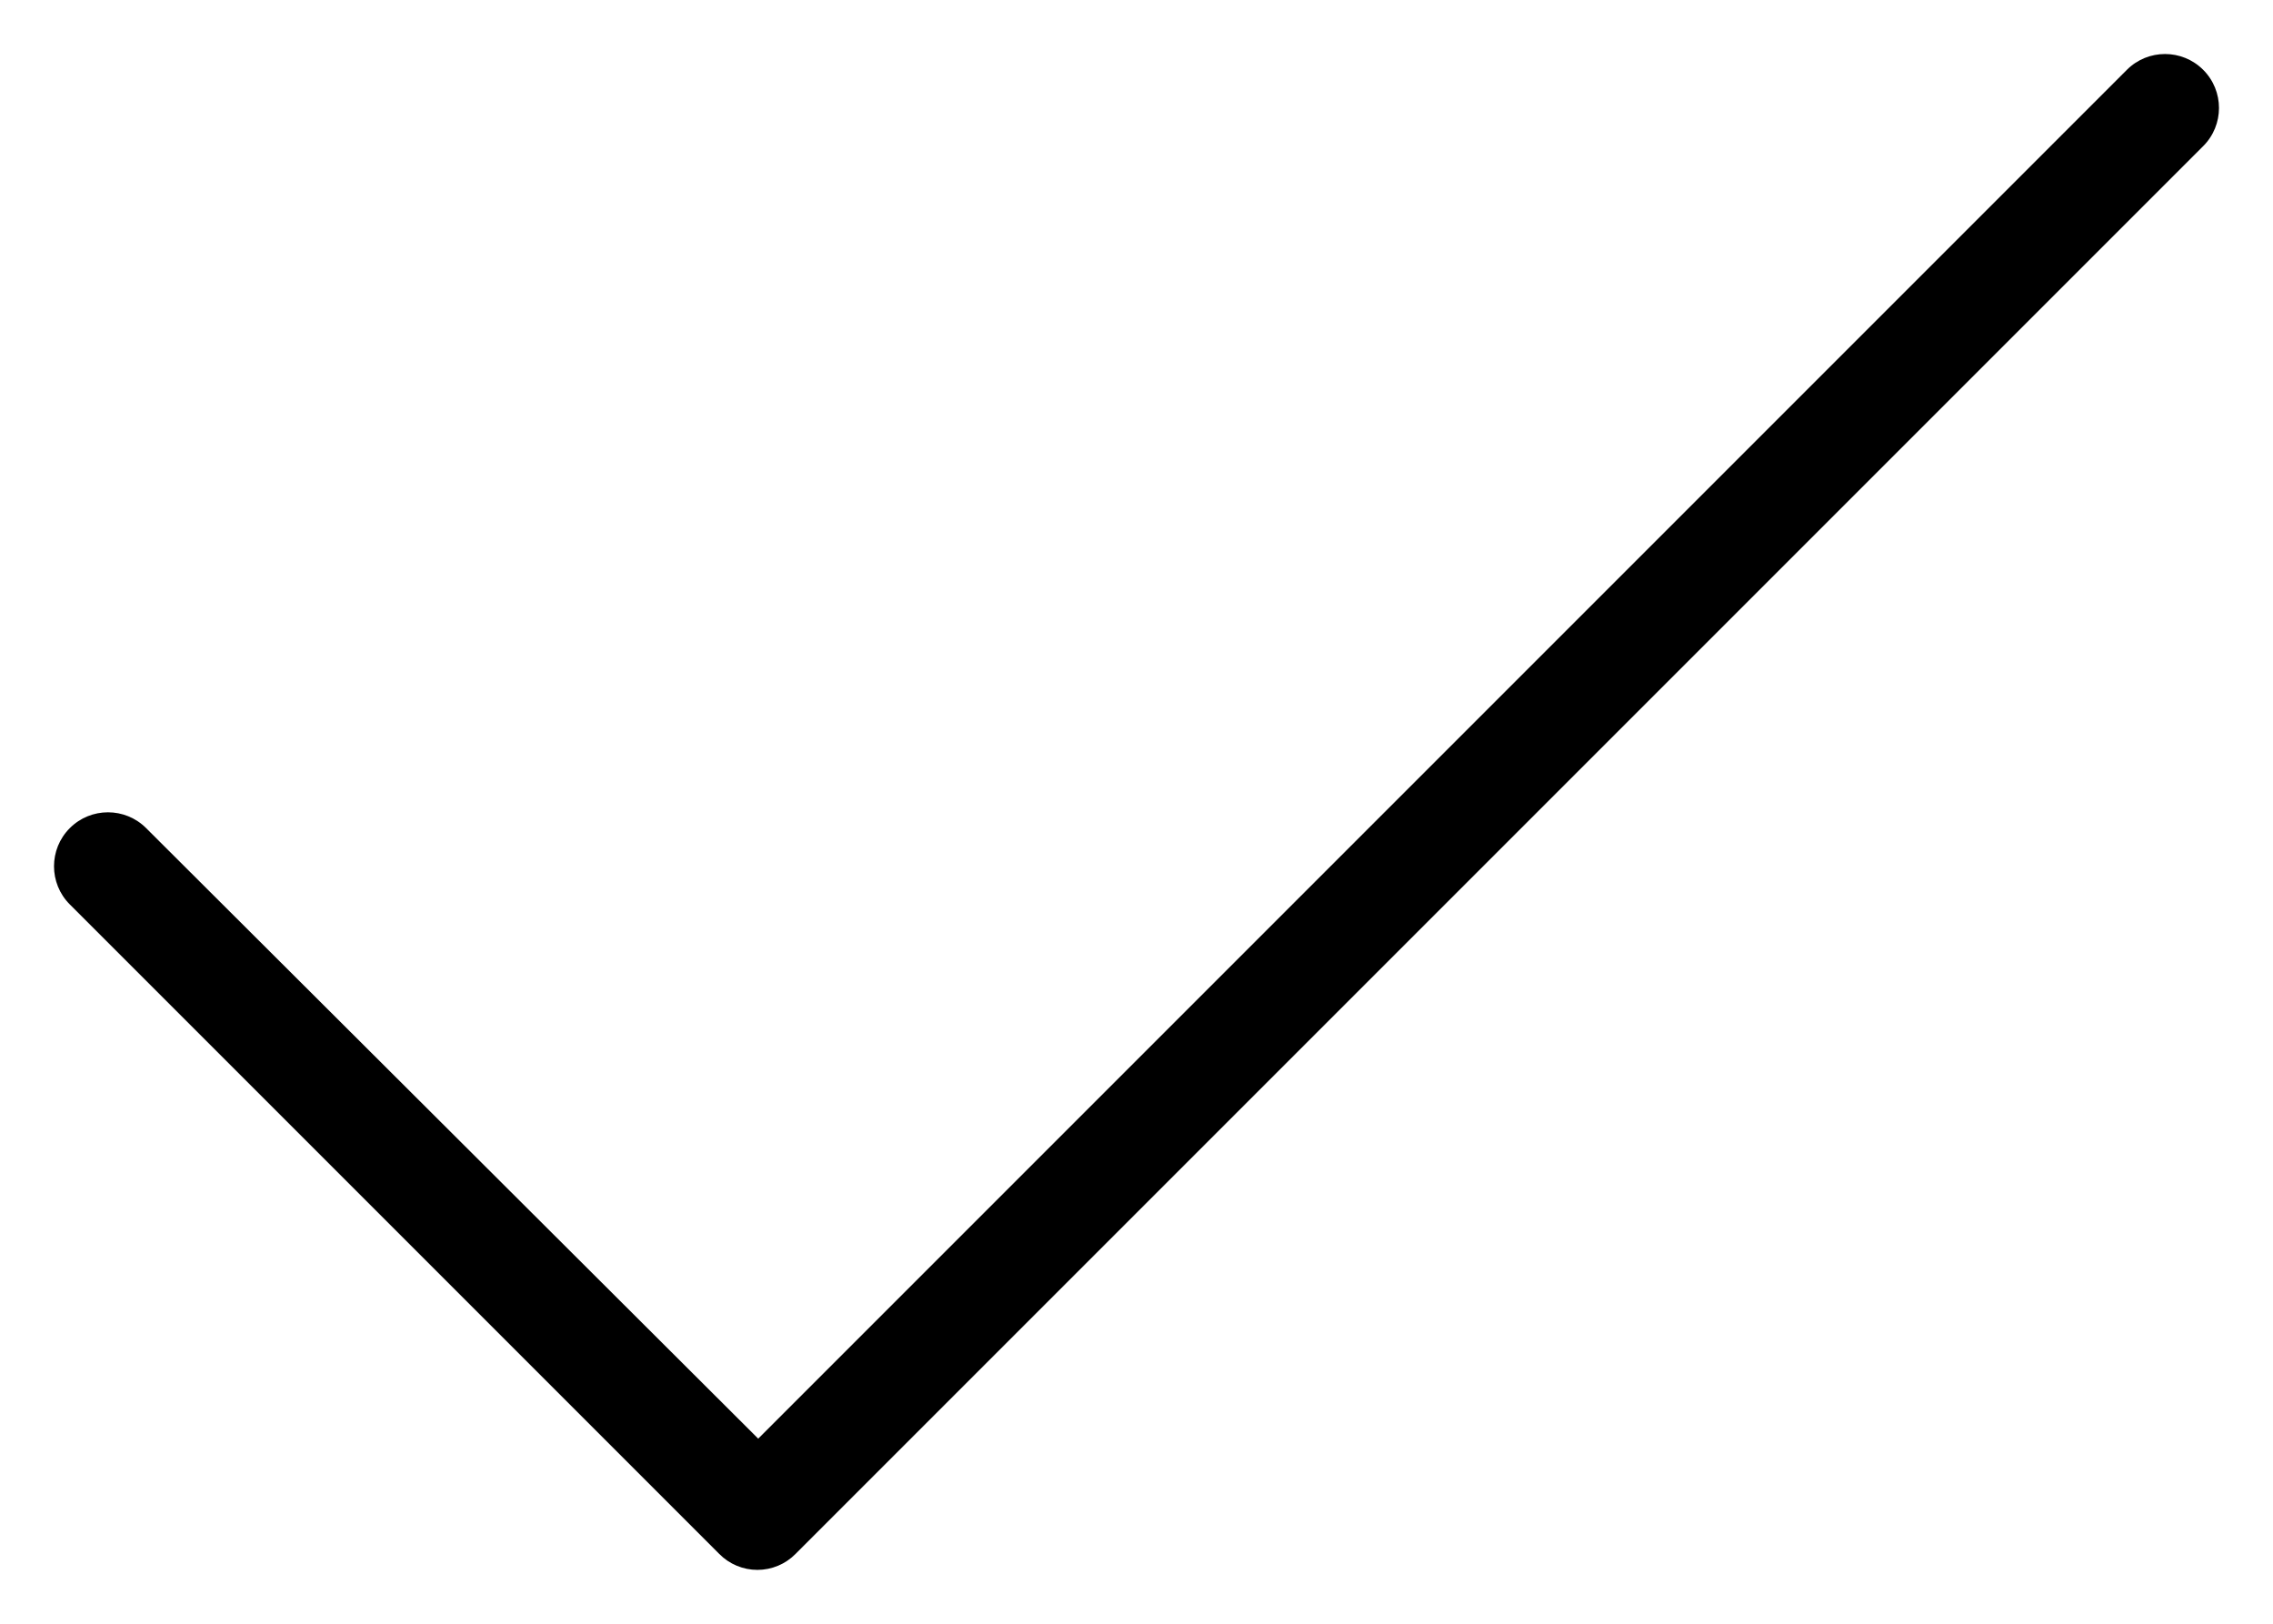
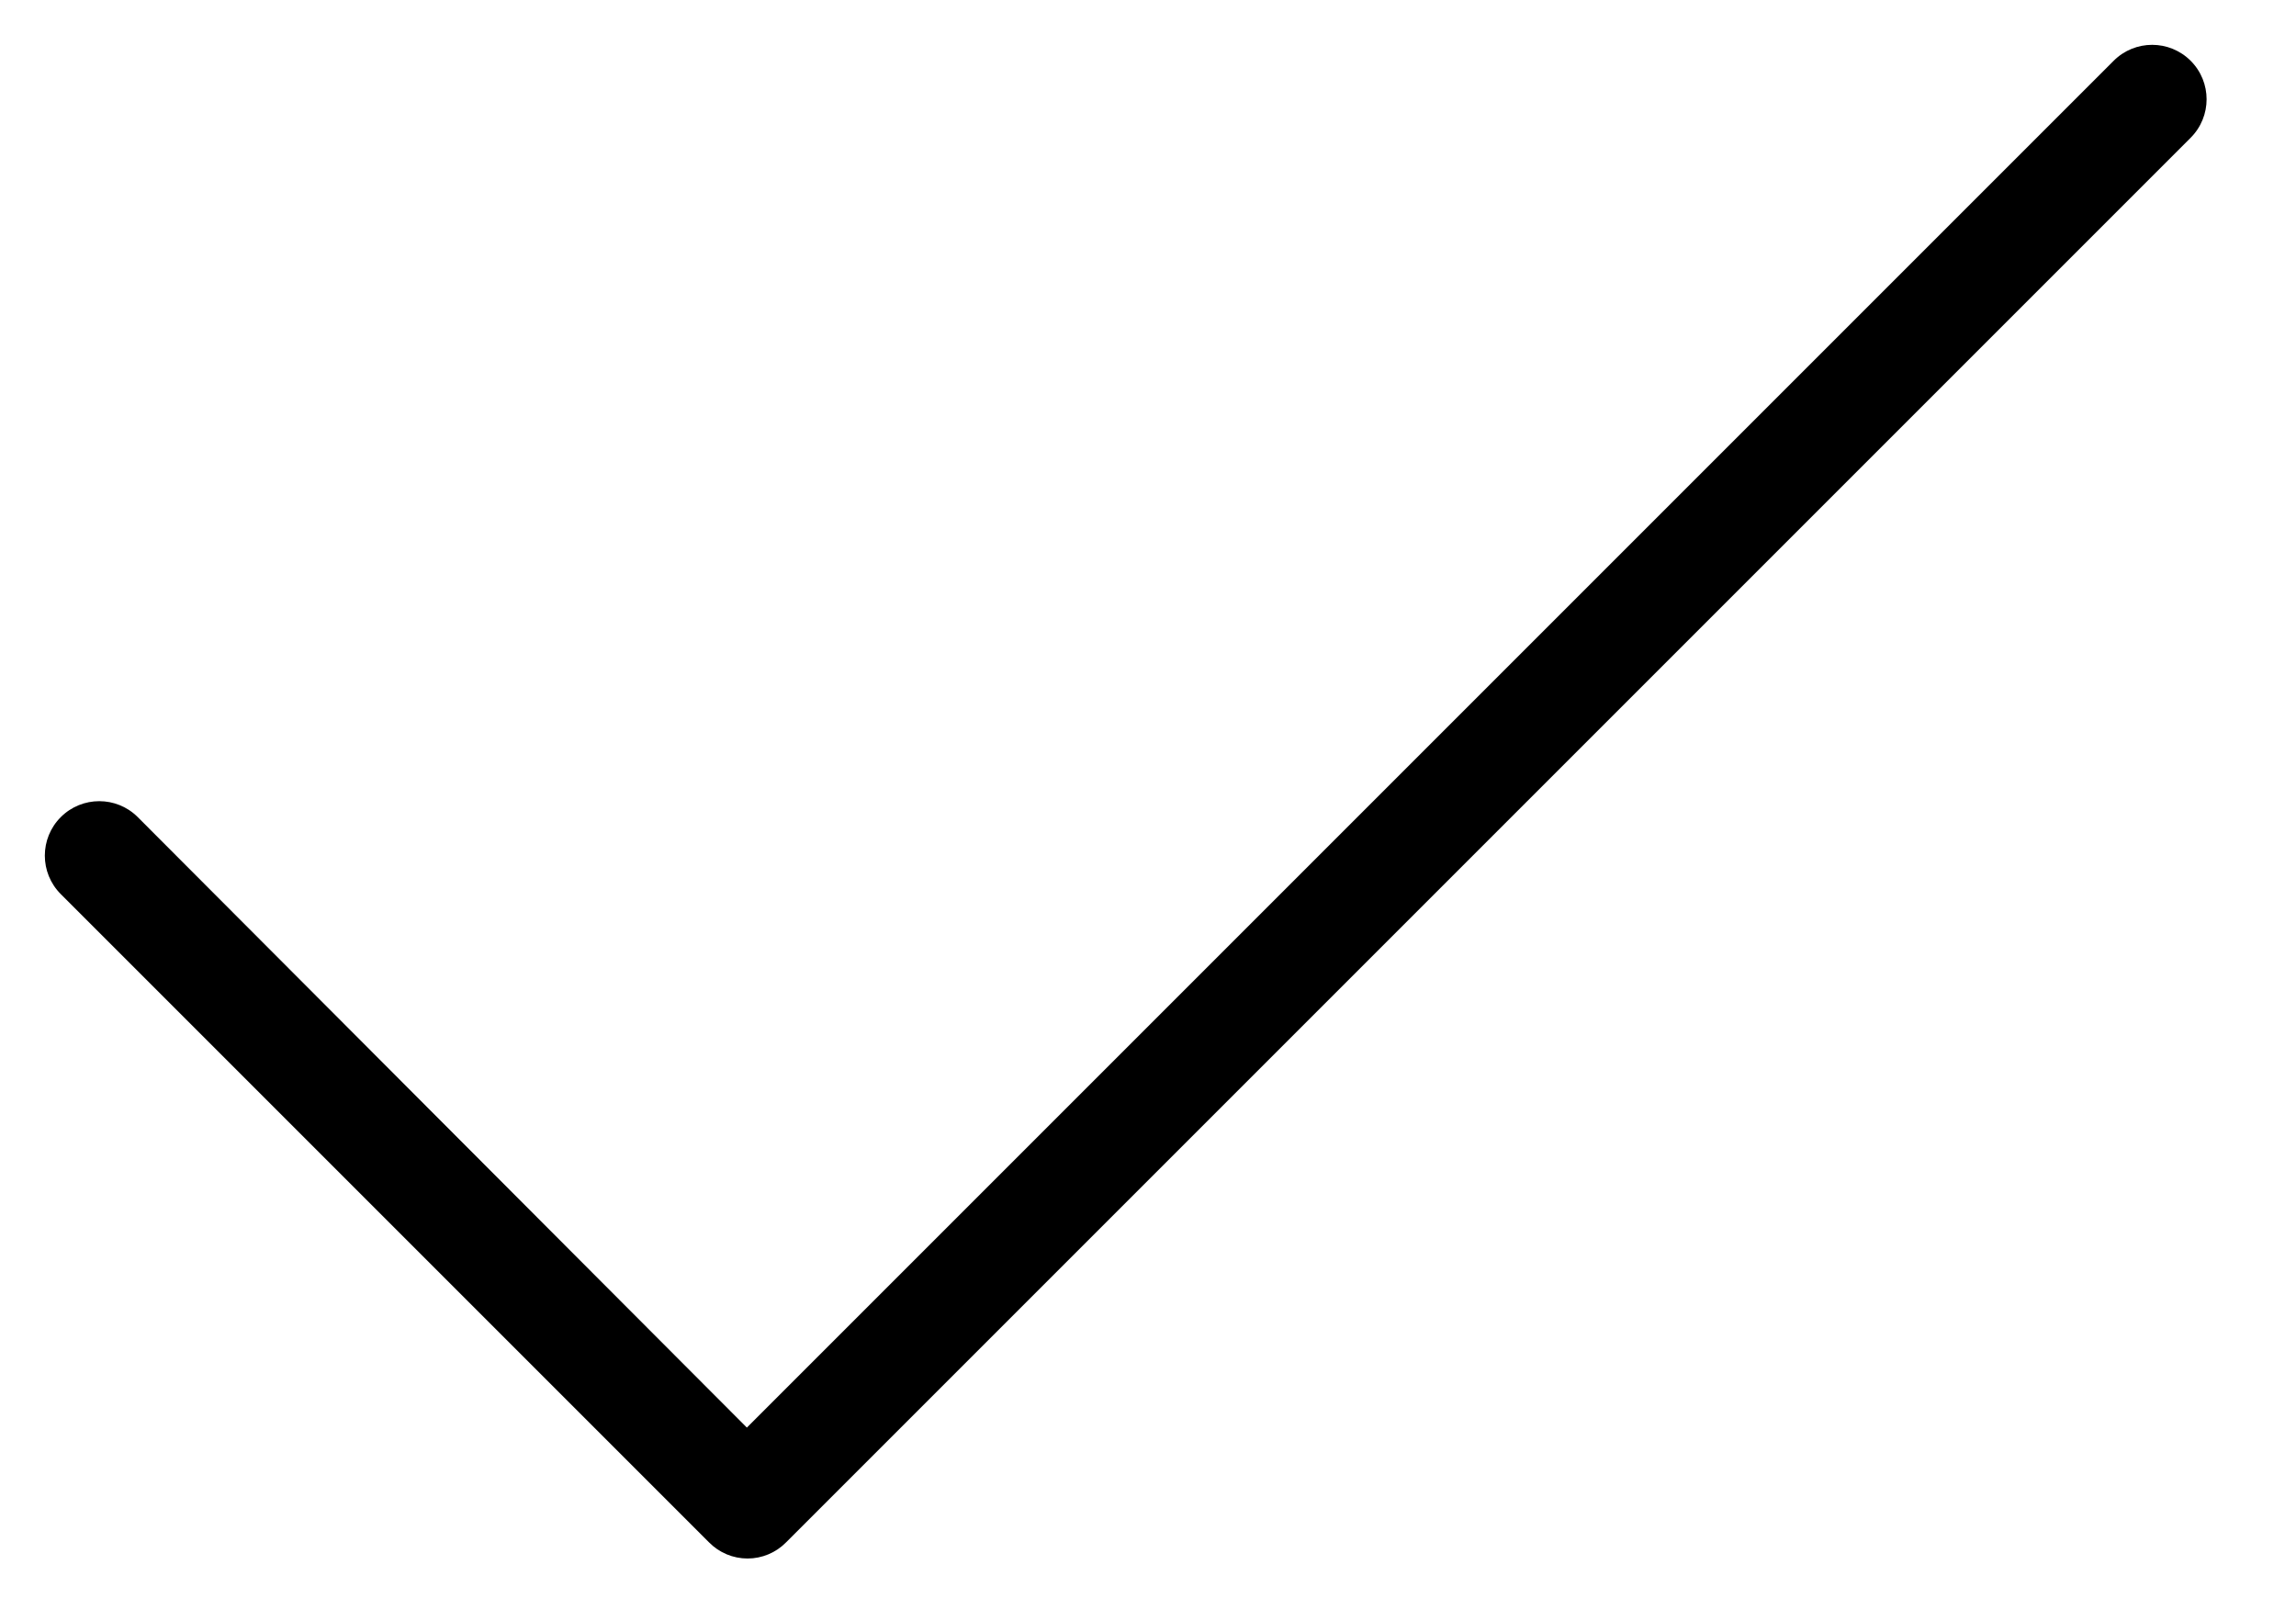
- <svg xmlns="http://www.w3.org/2000/svg" width="14" height="10" viewBox="0 0 14 10">
-   <path d="M4.67 8.86L13.1.43a.33.33 0 1 1 .47.47L4.9 9.57a.33.33 0 0 1-.47 0l-4-4A.33.33 0 1 1 .9 5.1l3.77 3.76z" fill="#000" fill-rule="nonzero" />
+ <svg xmlns="http://www.w3.org/2000/svg" width="17" height="12" viewBox="0 0 17 12">
+   <path d="M5.53 10.57L15.65.45a.4.4 0 1 1 .57.57l-10.4 10.4a.4.4 0 0 1-.57 0l-4.8-4.8a.4.4 0 1 1 .57-.57l4.51 4.52z" fill="#000" fill-rule="nonzero" />
</svg>
